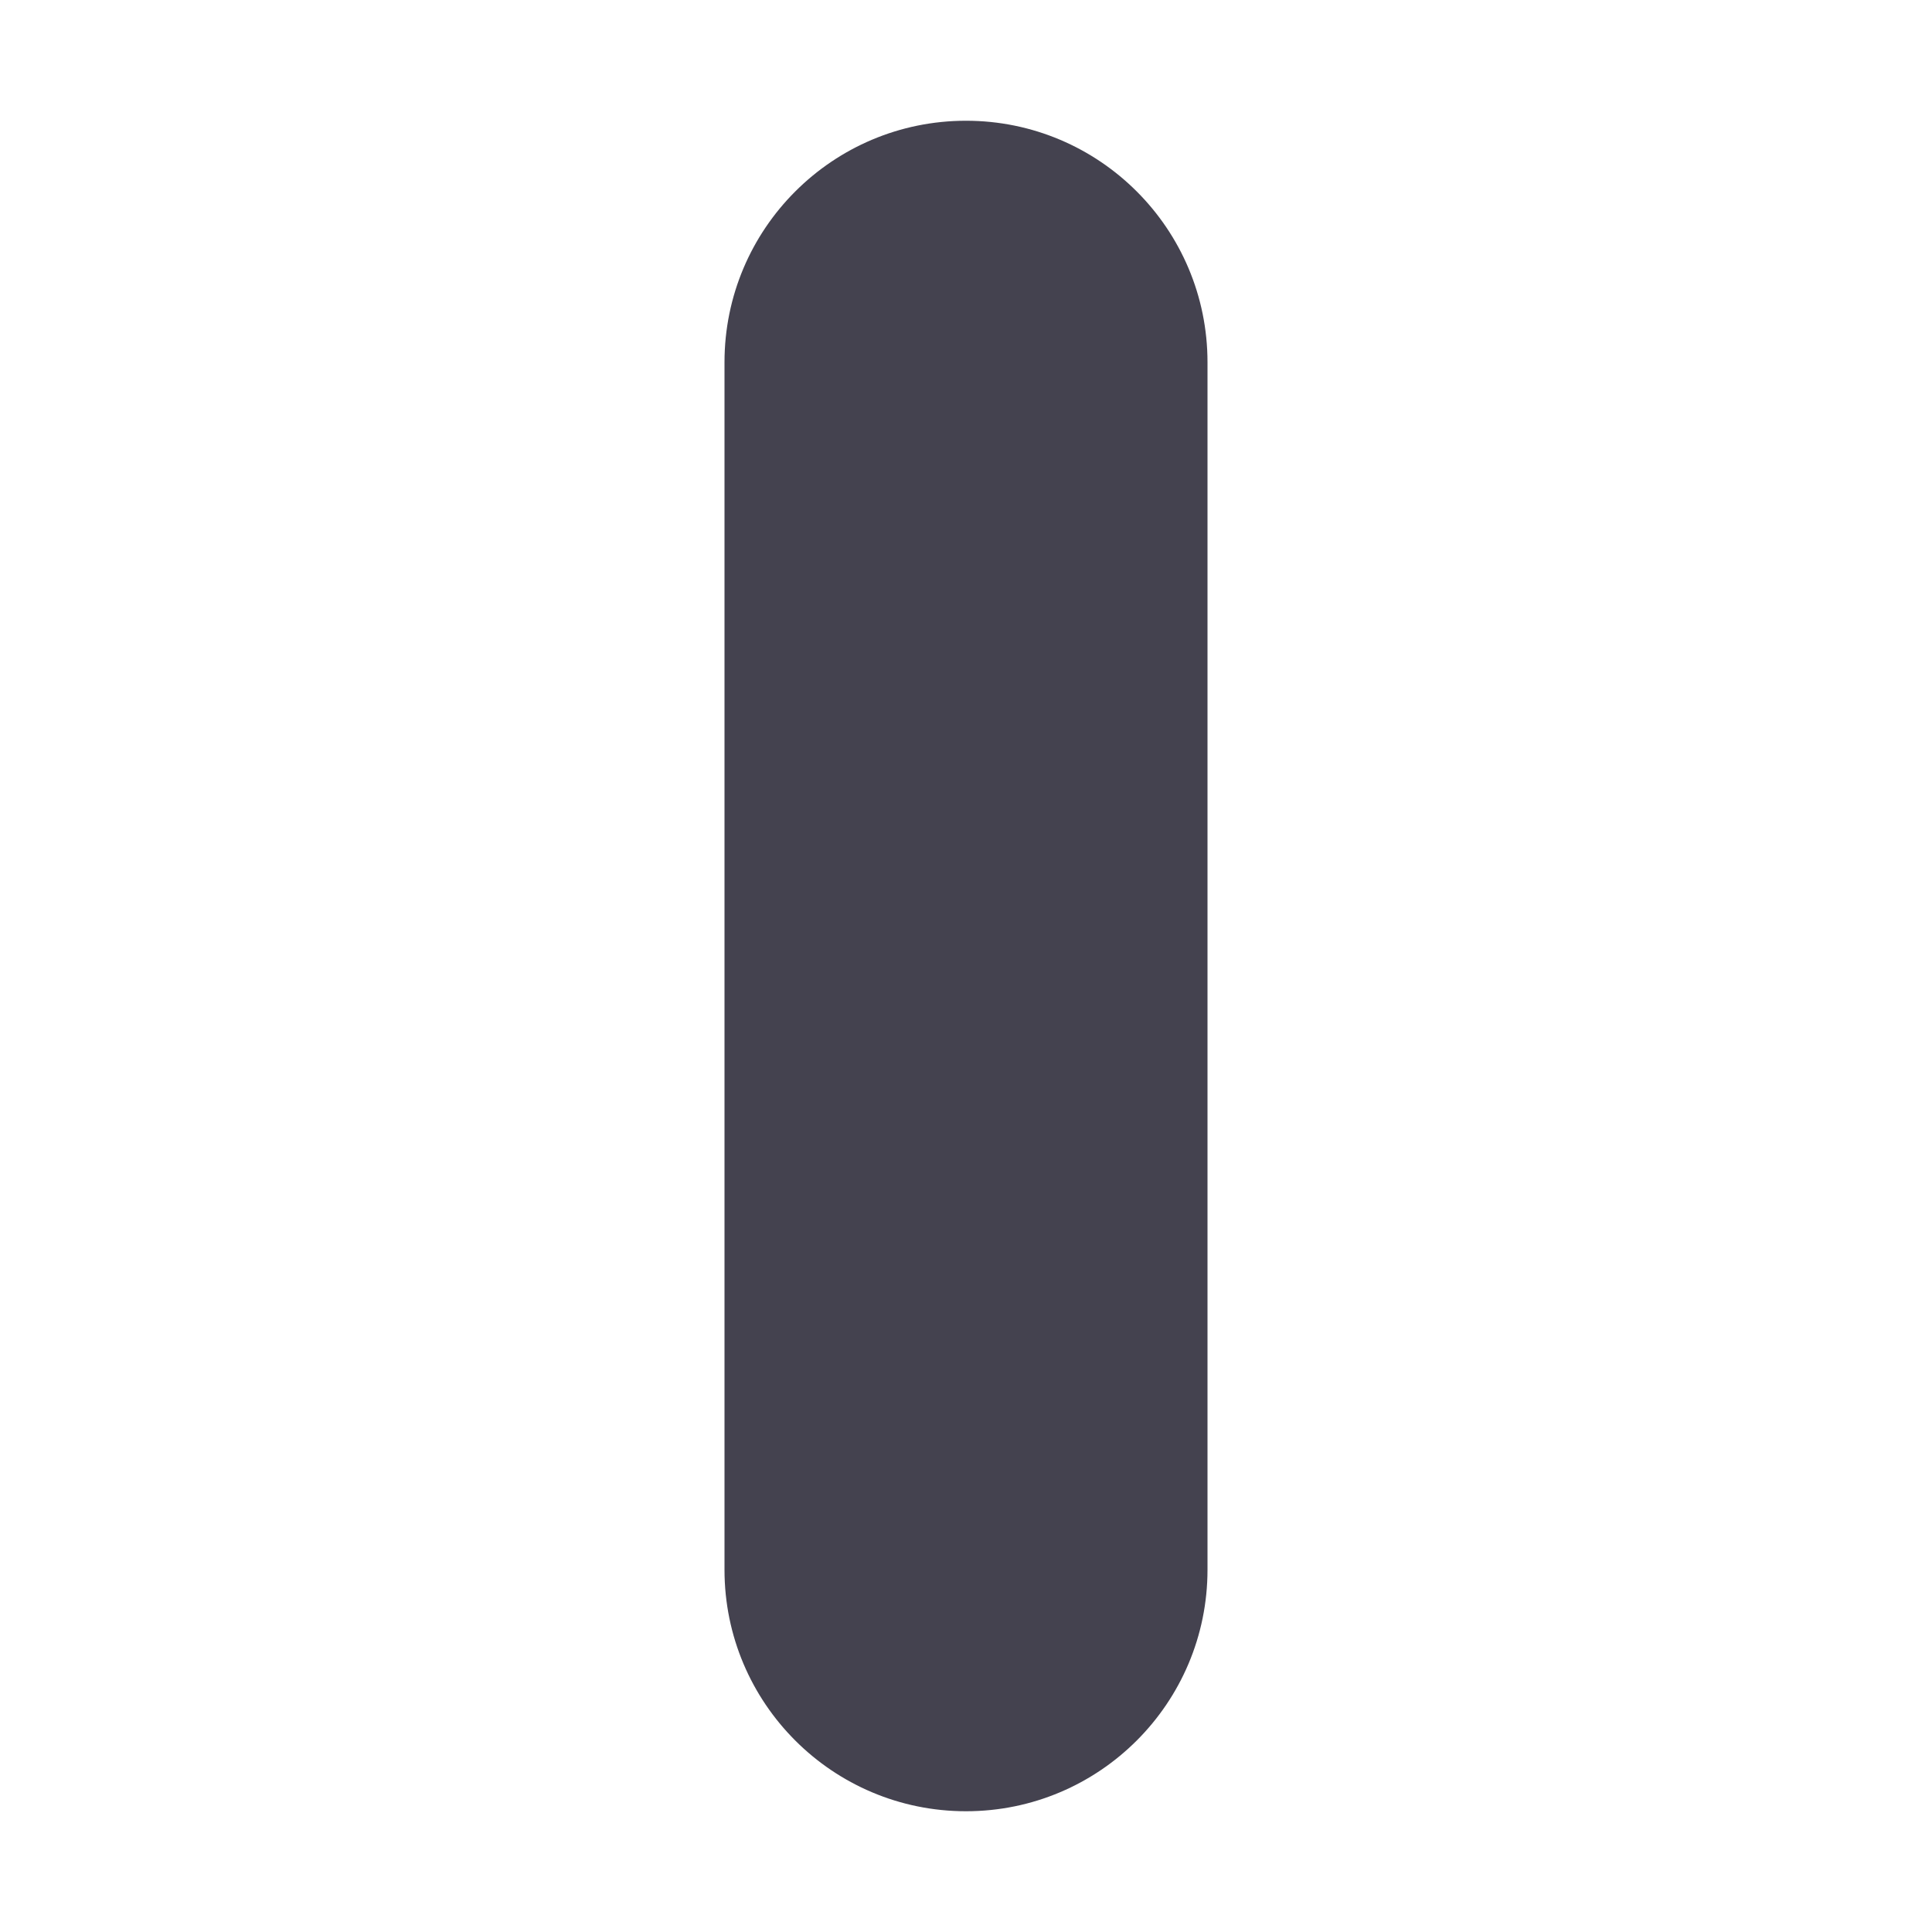
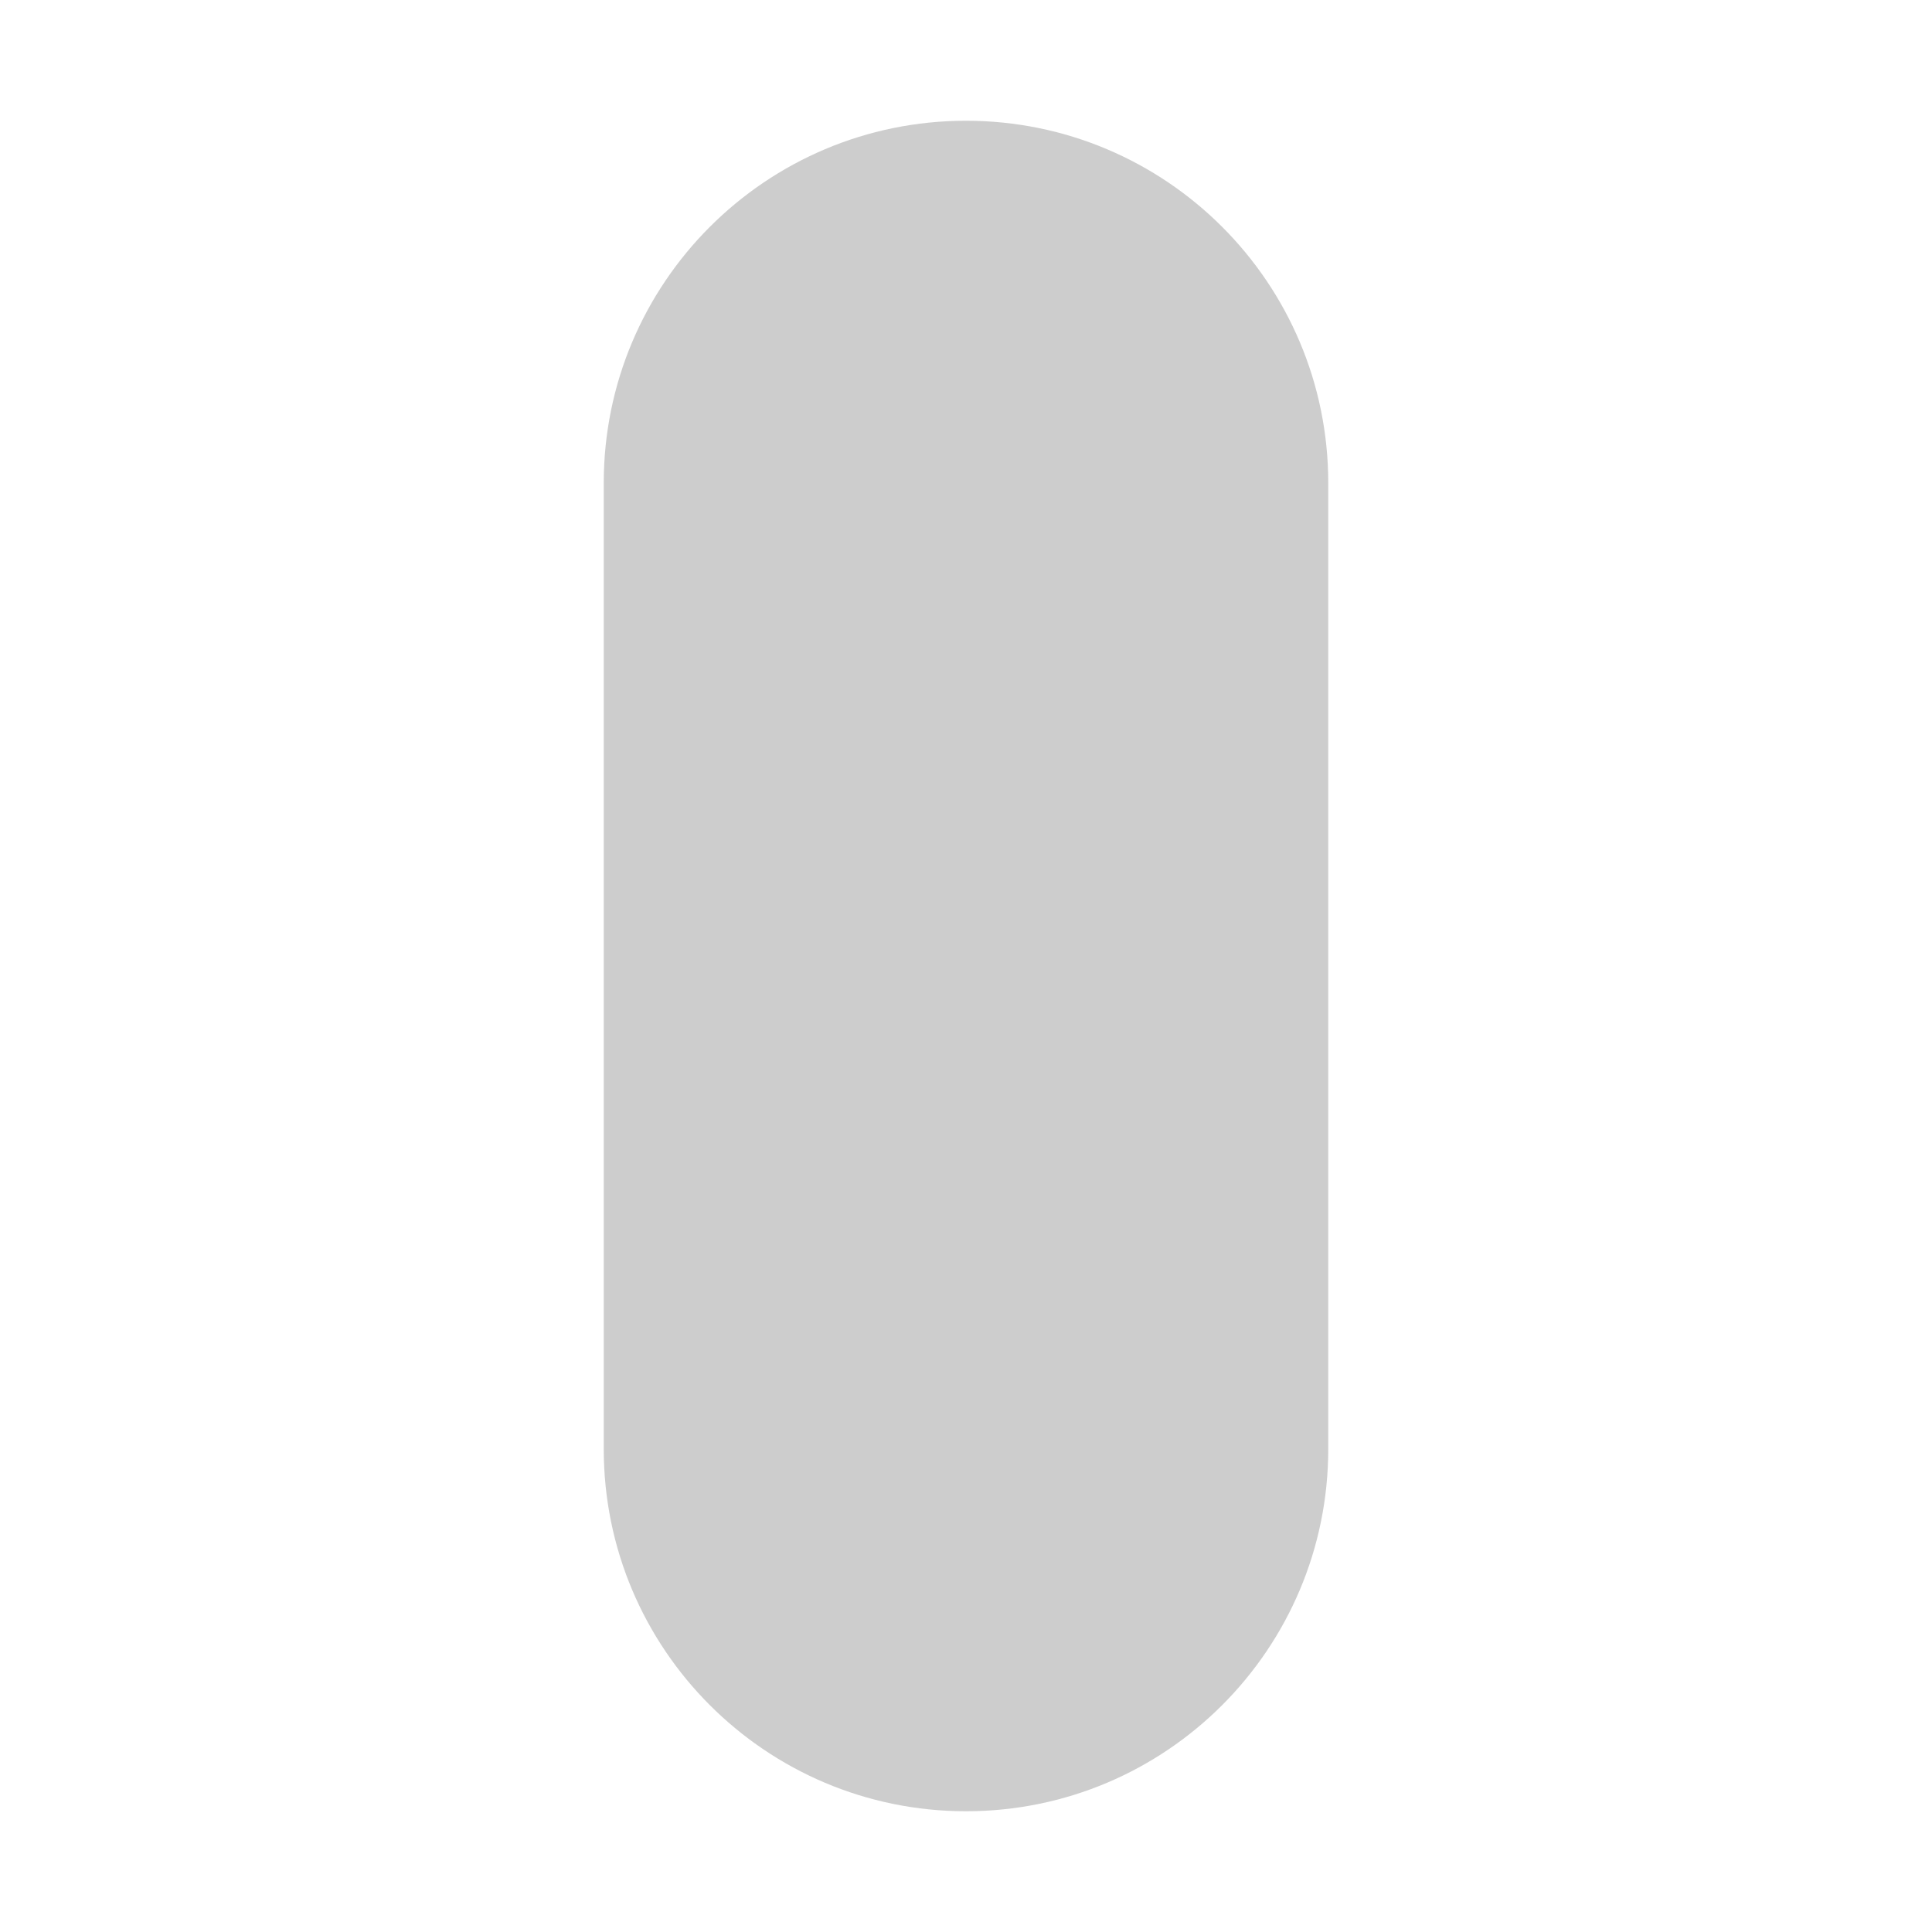
<svg xmlns="http://www.w3.org/2000/svg" width="16" height="16" viewBox="0 0 16 16" id="svg2" version="1.1">
  <defs id="defs4" />
  <g id="layer1" transform="translate(0,-1036.362)">
-     <path style="opacity:1;fill:#44424f;fill-opacity:1;stroke:none;stroke-width:3;stroke-linecap:round;stroke-linejoin:round;stroke-miterlimit:4;stroke-dasharray:none;stroke-opacity:1" d="m 10,1039.362 a 2,2 0 0 0 -2,-2 2,2 0 0 0 -2,2 l 0,10 a 2,2 0 0 0 2,2 2,2 0 0 0 2,-2 l 0,-10 z" id="path4166" />
+     <g id="layer1-5" transform="rotate(90,8,1044.362)">
+       <path id="path814" transform="translate(0,1036.362)" d="m 4,5 a 3,3 0 0 0 -3,3 3,3 0 0 0 3,3 h 8 A 3,3 0 0 0 15,8 3,3 0 0 0 12,5 Z" style="fill:#000000;fill-opacity:0.196;stroke:none;stroke-width:1;stroke-miterlimit:4;stroke-dasharray:none;stroke-opacity:1" />
+     </g>
  </g>
</svg>
